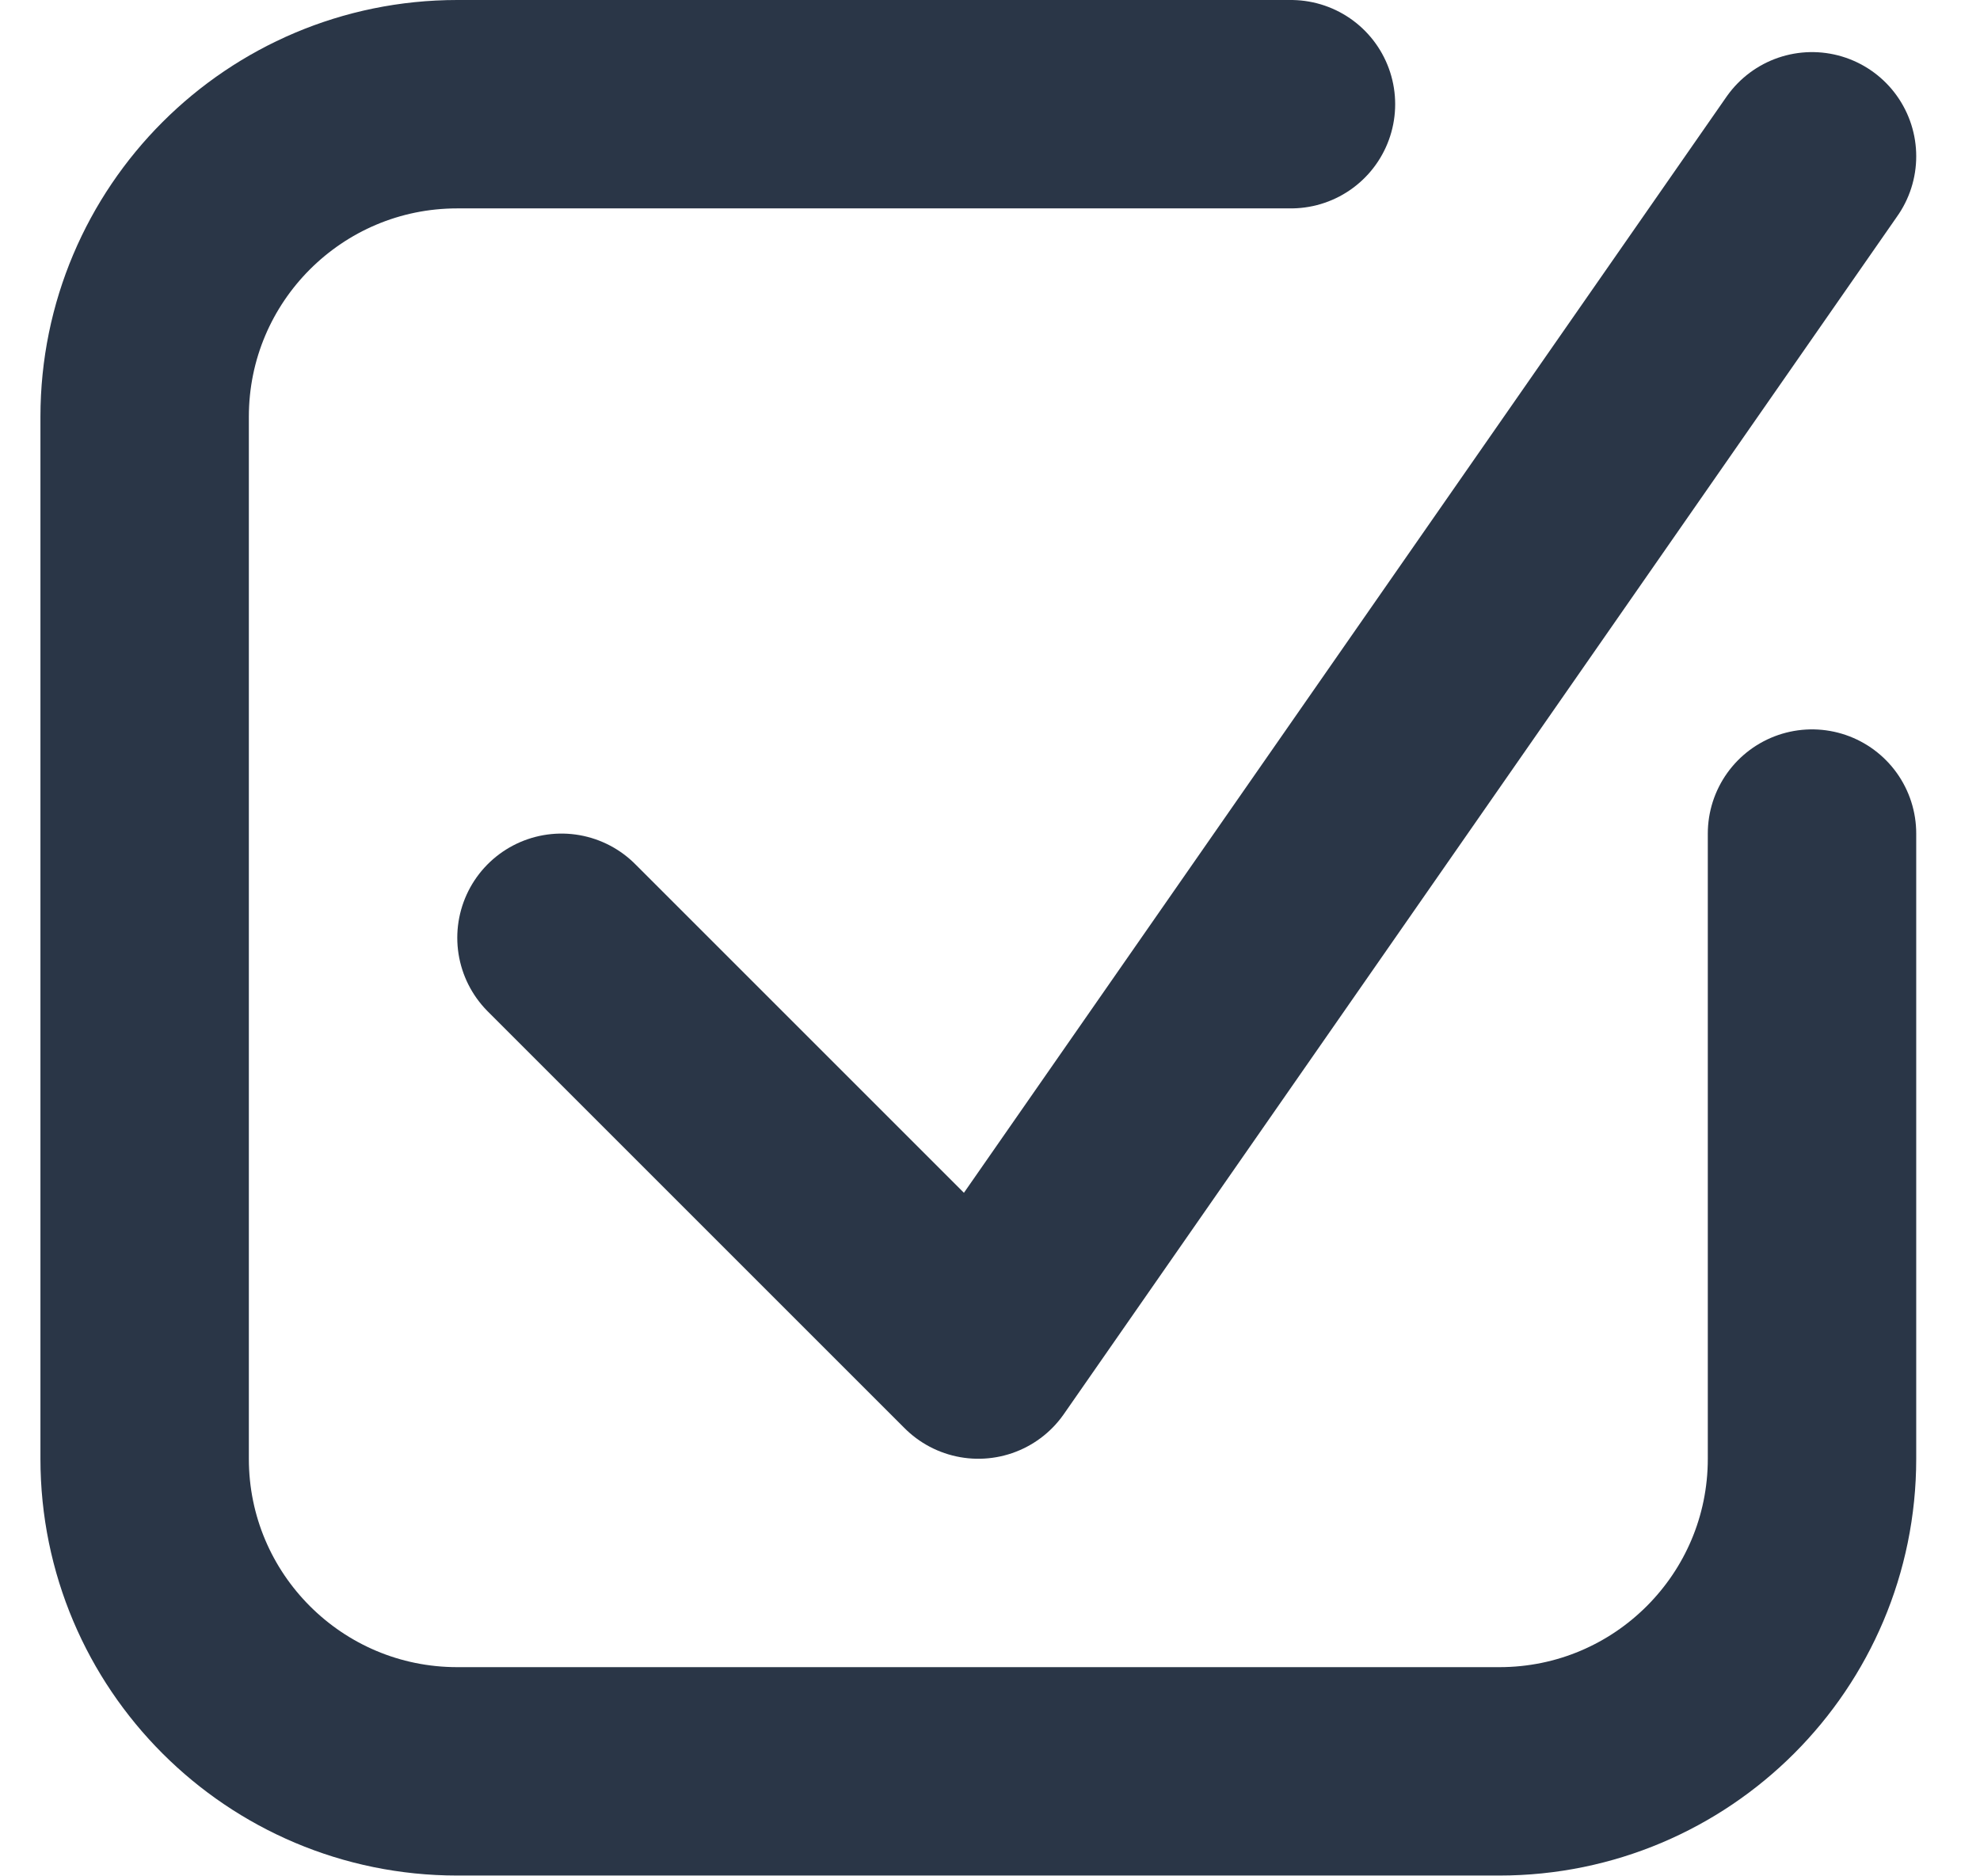
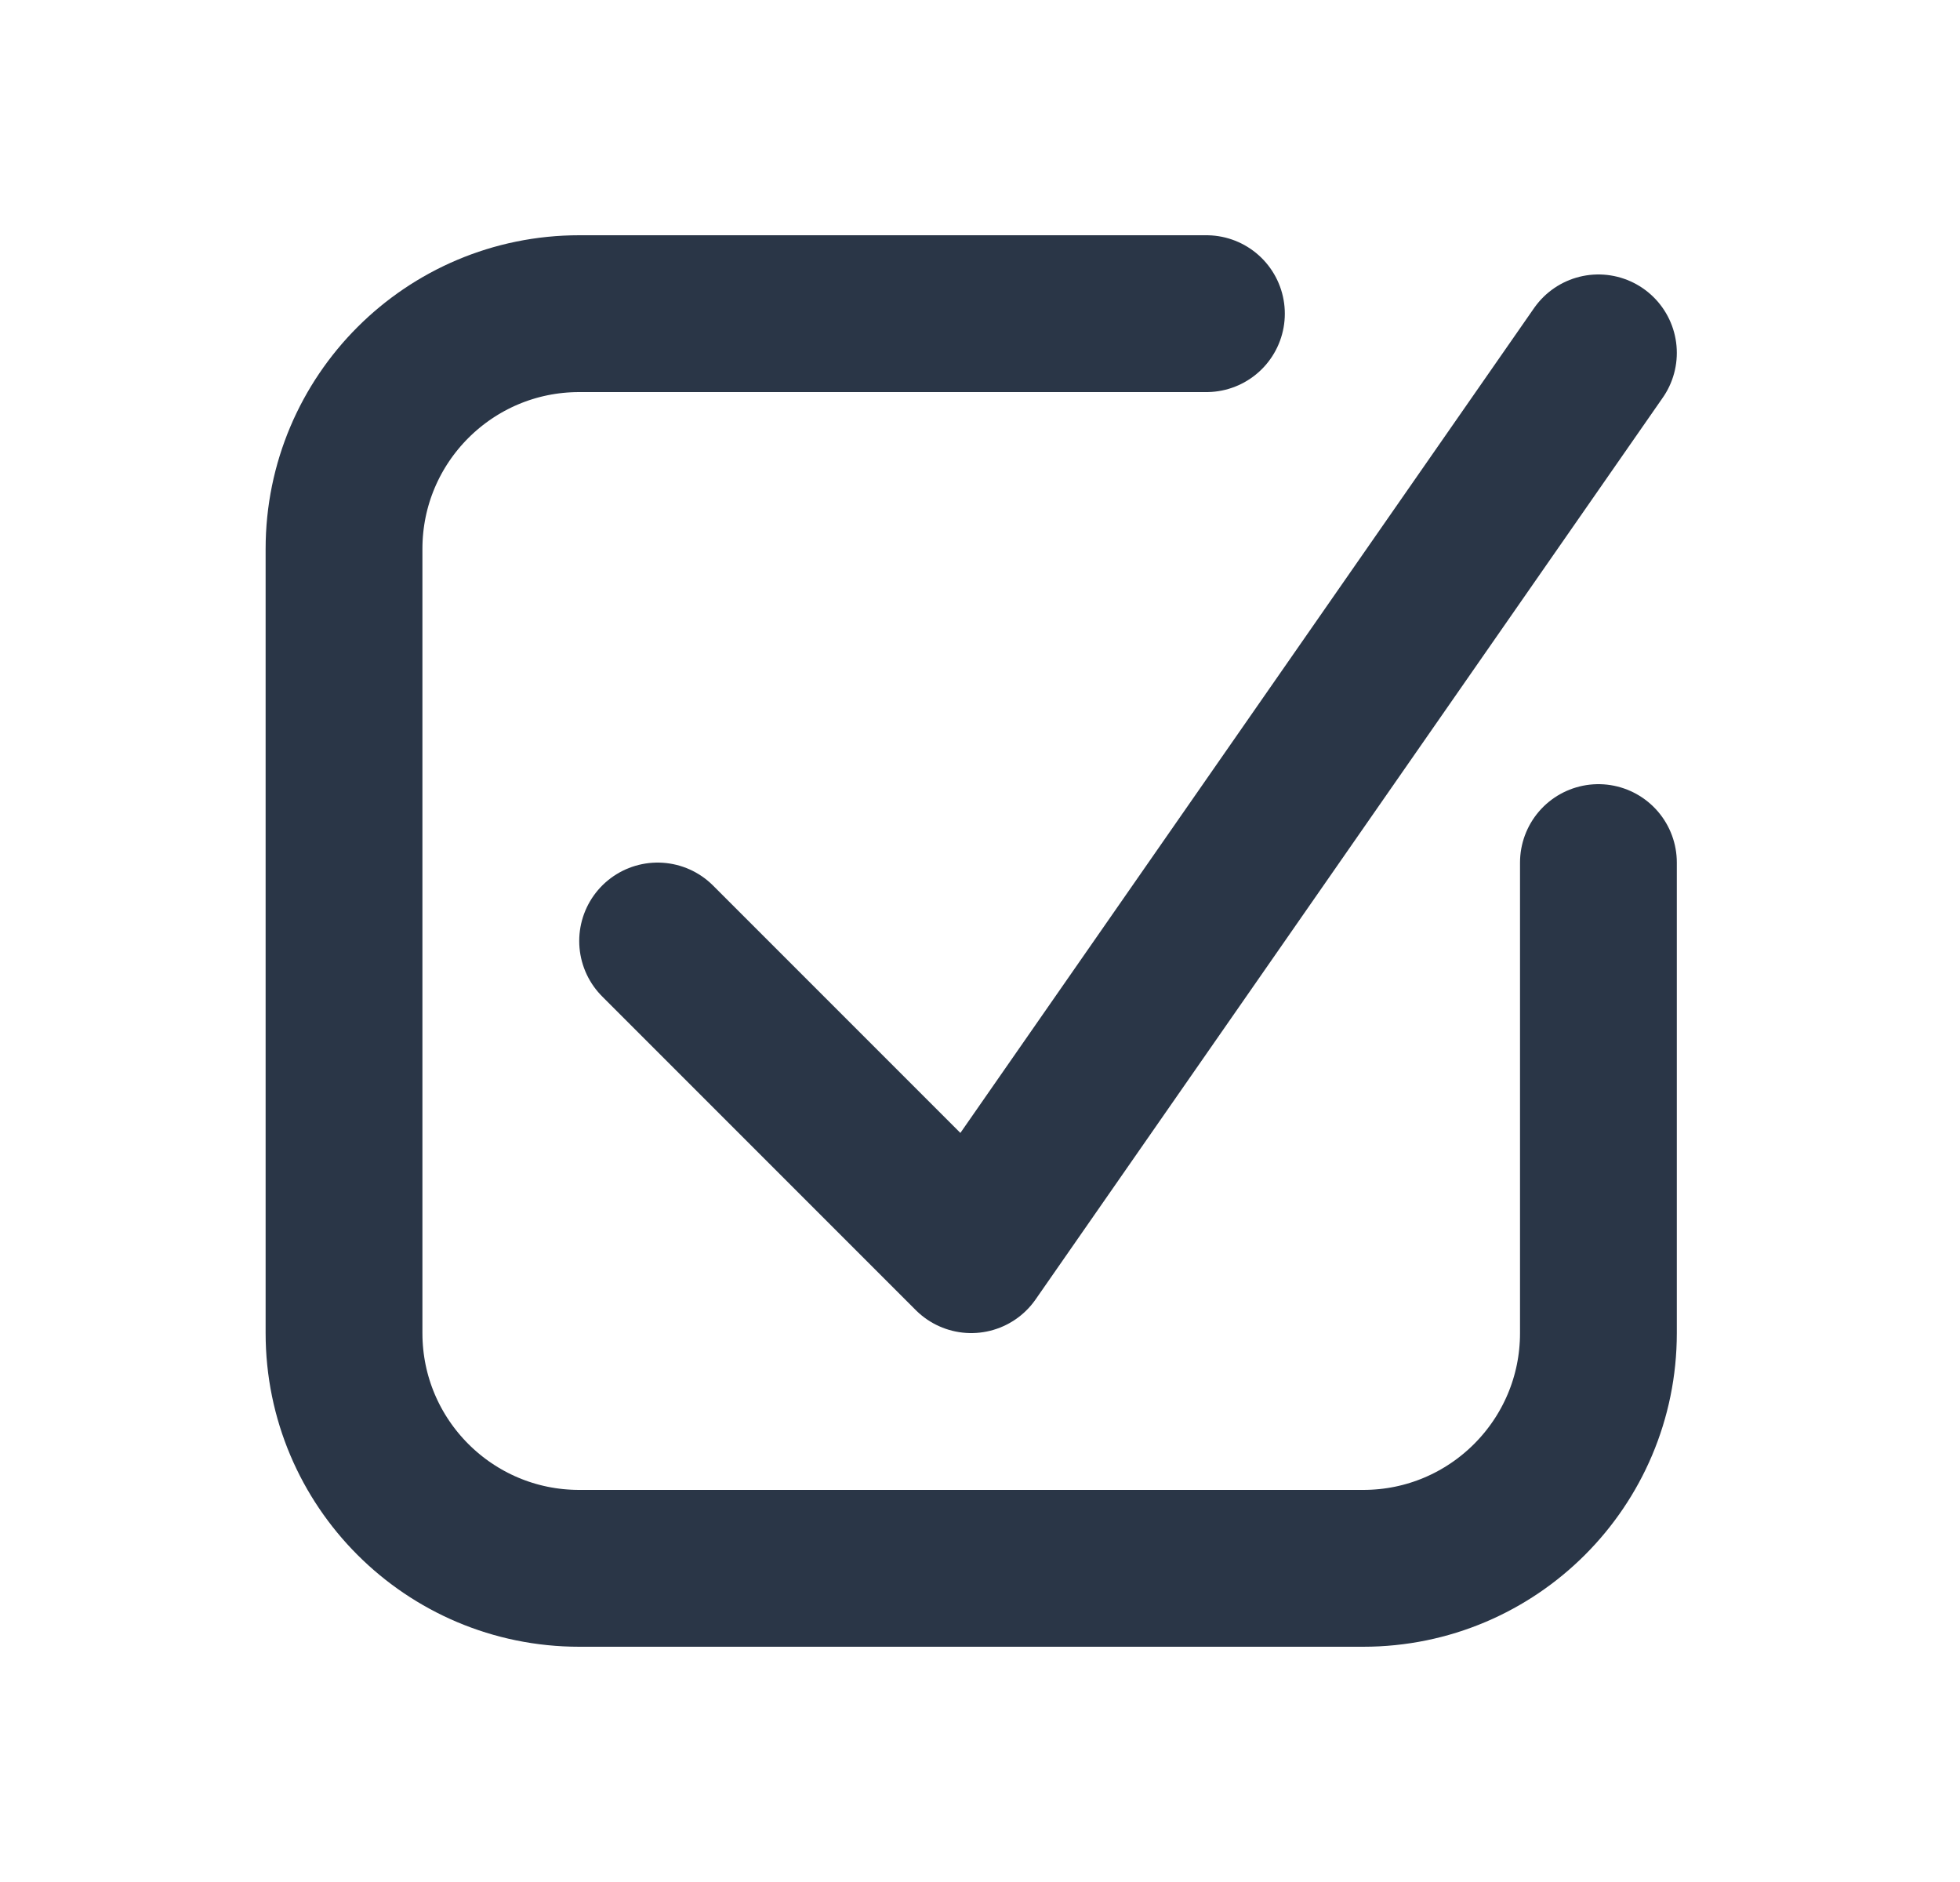
- <svg xmlns="http://www.w3.org/2000/svg" width="19" height="18" viewBox="0 0 19 18" fill="none">
-   <path d="M17.388 8V14C17.388 15.657 16.045 17 14.388 17H4.388C2.731 17 1.388 15.657 1.388 14V4C1.388 2.343 2.731 1 4.388 1H12.388" stroke="#2A3647" stroke-width="2" stroke-linecap="round" />
-   <path d="M5.388 9L9.388 13L17.388 1.5" stroke="#2A3647" stroke-width="2" stroke-linecap="round" stroke-linejoin="round" />
+ <svg xmlns="http://www.w3.org/2000/svg" width="25" height="24" viewBox="0 0 25 24" fill="none">
+   <path d="M20.388 11V17C20.388 18.657 19.045 20 17.388 20H7.388C5.731 20 4.388 18.657 4.388 17V7C4.388 5.343 5.731 4 7.388 4H15.388" stroke="#2A3647" stroke-width="2" stroke-linecap="round" />
+   <path d="M8.388 12L12.388 16L20.388 4.5" stroke="#2A3647" stroke-width="2" stroke-linecap="round" stroke-linejoin="round" />
</svg>
